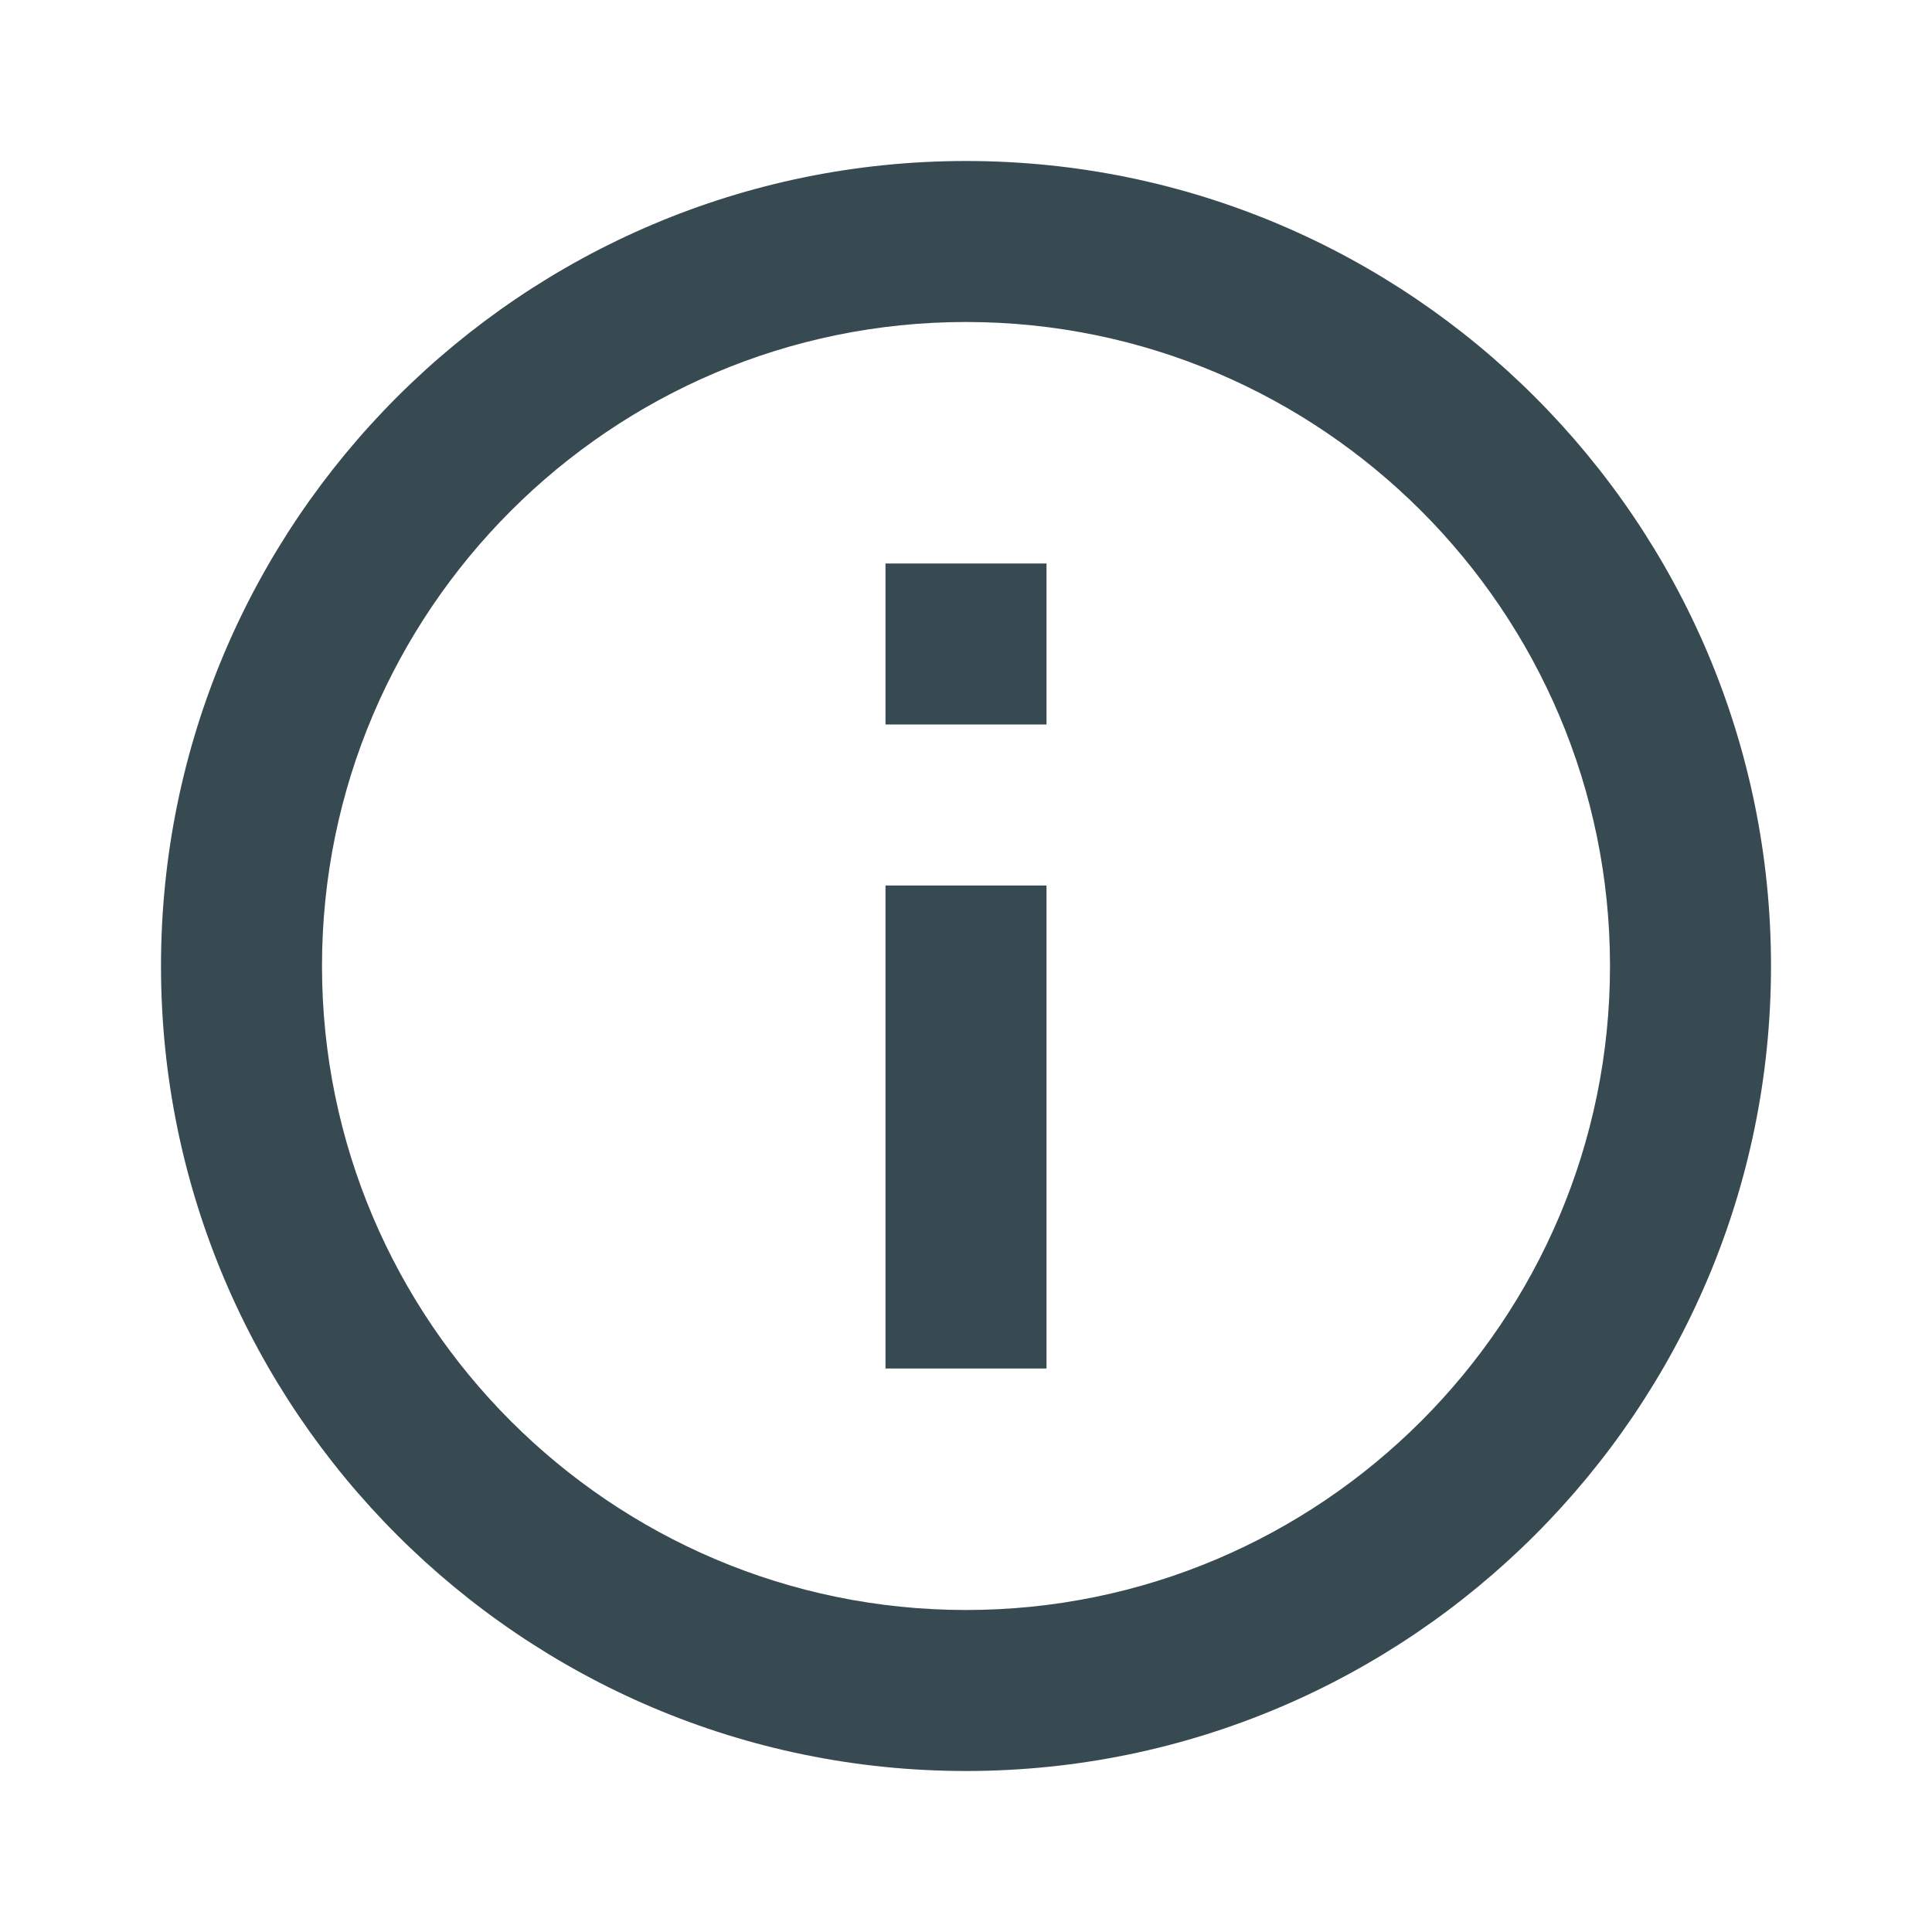
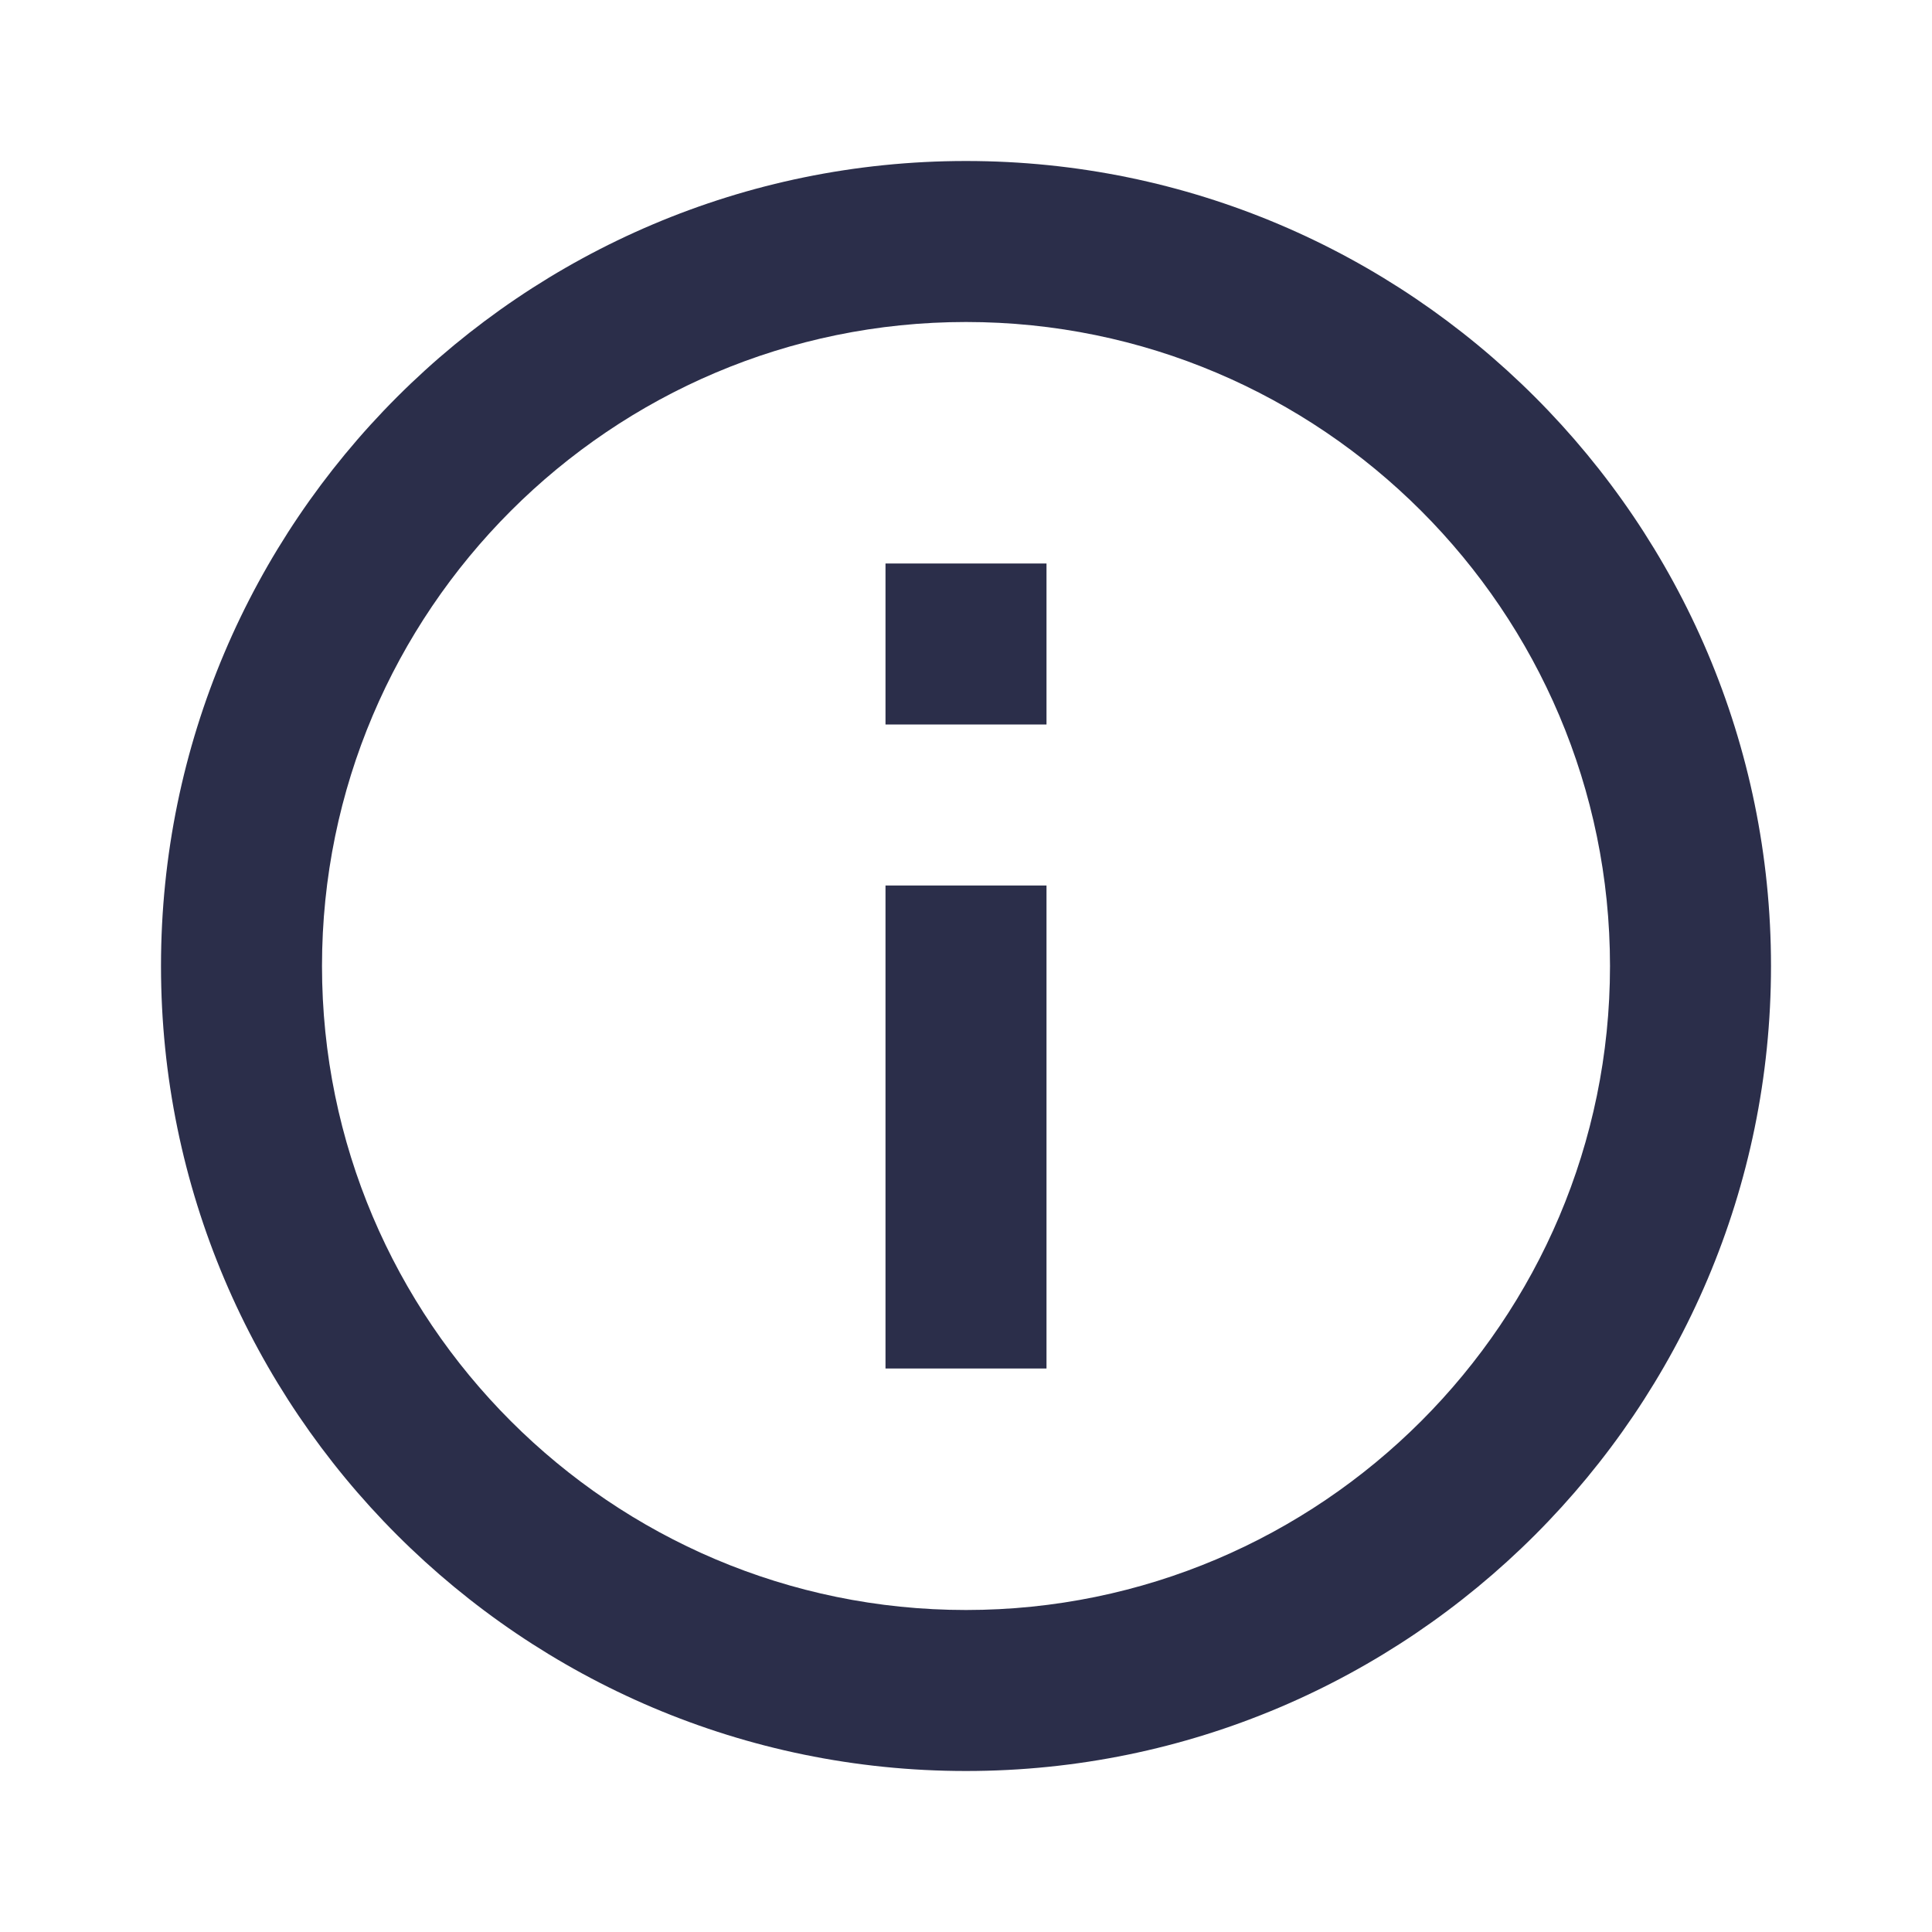
<svg xmlns="http://www.w3.org/2000/svg" width="18" height="18" fill="none" viewBox="0 0 18 18">
-   <path fill="#384A51" d="M9 1.5C4.864 1.5 1.5 4.864 1.5 9s3.364 7.5 7.5 7.5 7.5-3.364 7.5-7.5S13.136 1.5 9 1.5zM9 15c-3.308 0-6-2.692-6-6s2.692-6 6-6 6 2.692 6 6-2.692 6-6 6z" />
-   <path fill="#384A51" d="M8.25 8.25h1.5v4.5h-1.5v-4.5zm0-3h1.5v1.5h-1.5v-1.5z" />
+   <path fill="#2B2E4A" d="M9 1.5C4.864 1.5 1.5 4.864 1.5 9s3.364 7.5 7.5 7.5 7.5-3.364 7.5-7.5S13.136 1.5 9 1.5zM9 15c-3.308 0-6-2.692-6-6s2.692-6 6-6 6 2.692 6 6-2.692 6-6 6z" />
+   <path fill="#2B2E4A" d="M8.25 8.25h1.5v4.5h-1.5v-4.5zm0-3h1.5v1.5h-1.5v-1.5z" />
</svg>
